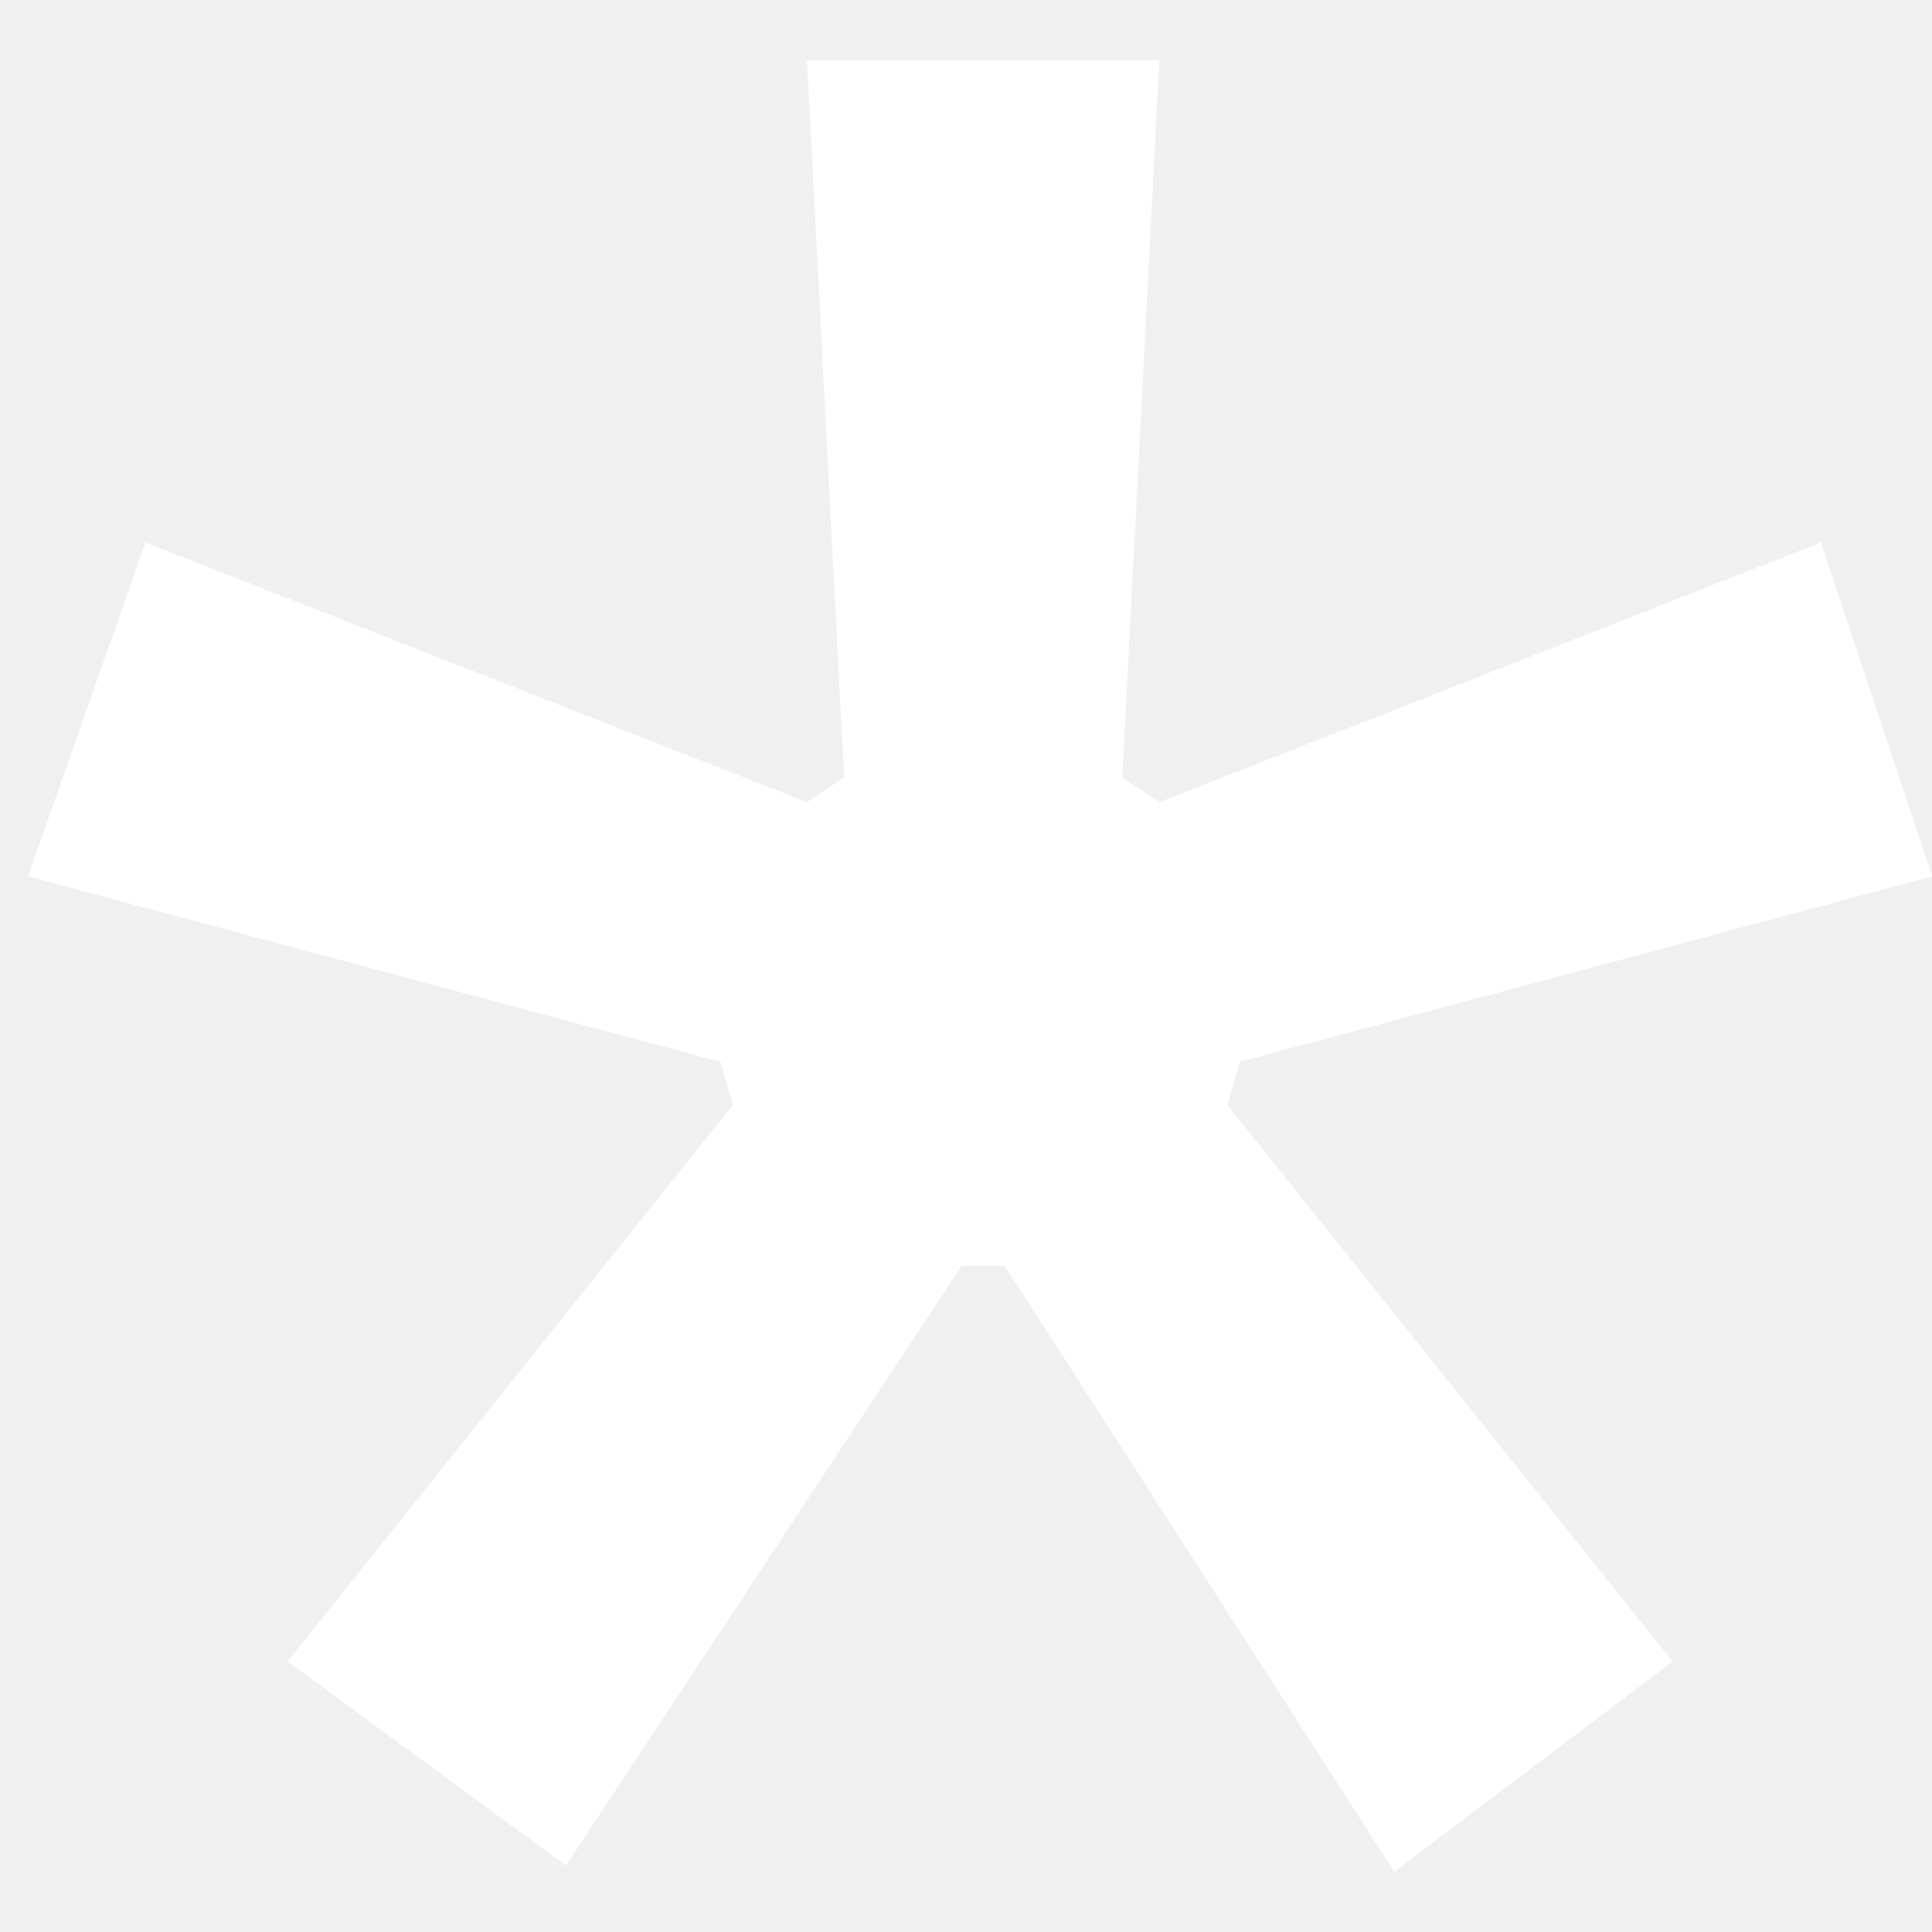
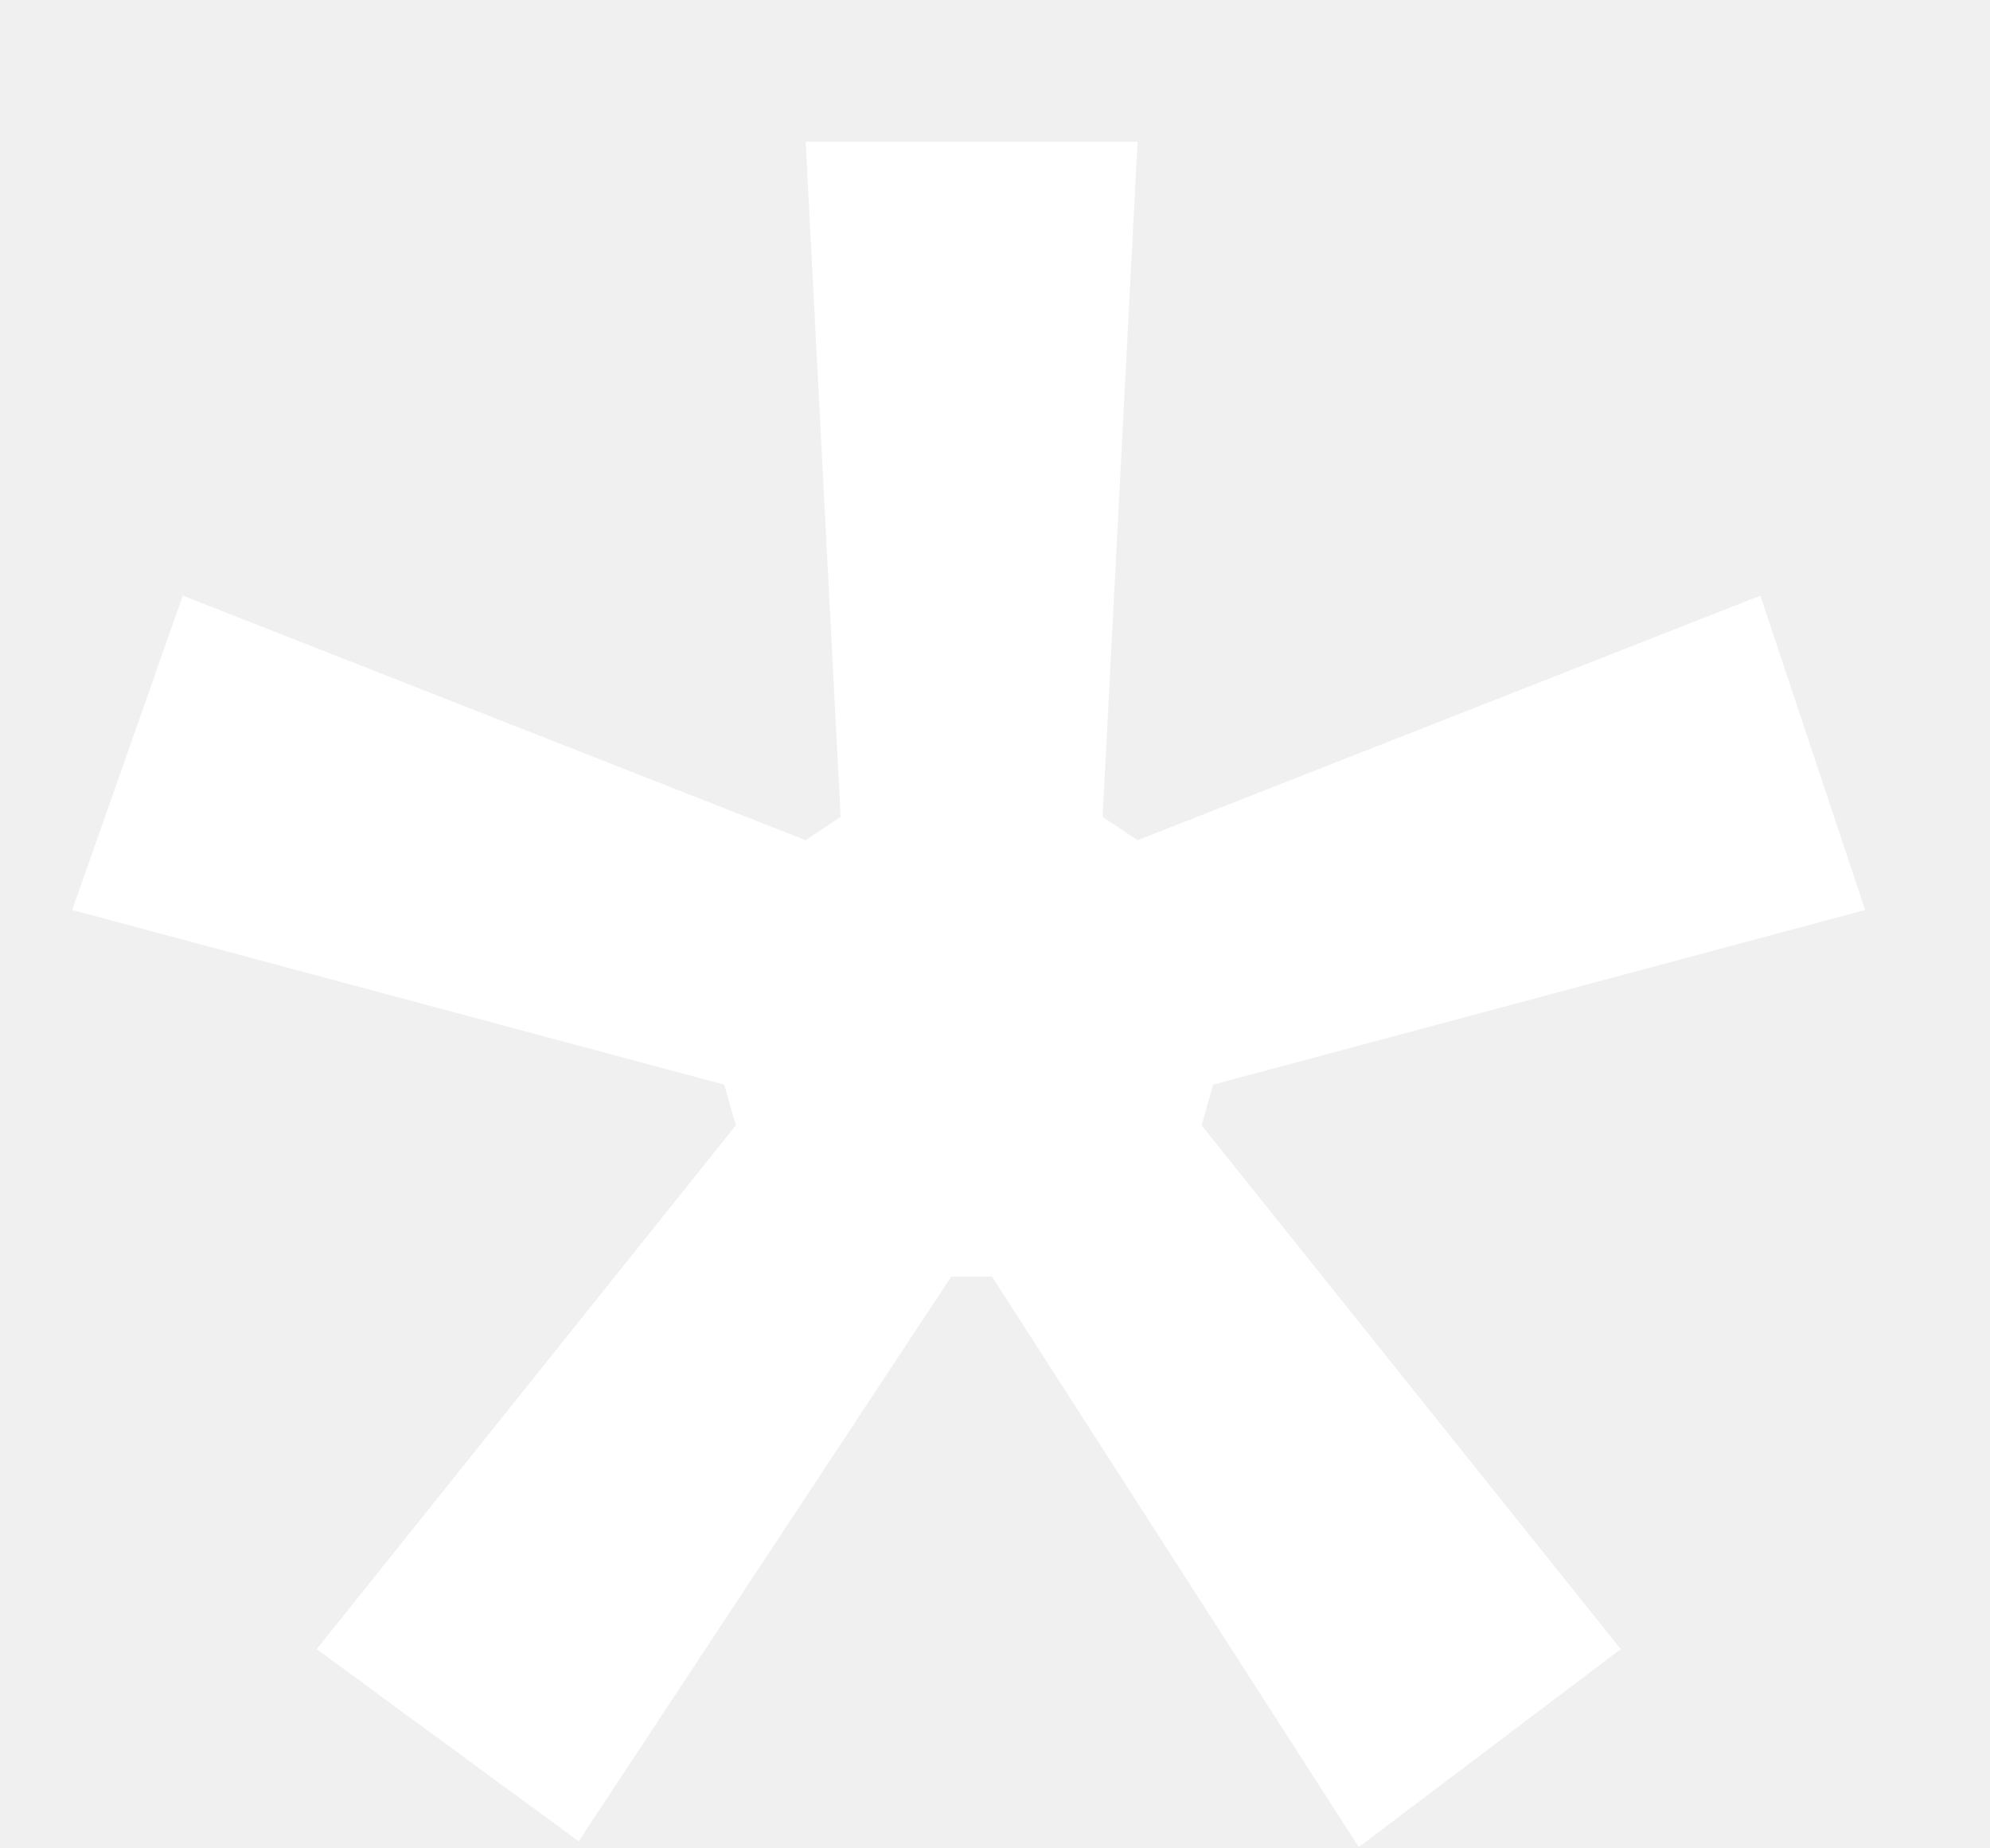
- <svg xmlns="http://www.w3.org/2000/svg" width="10" height="10" viewBox="0 0 10 10" fill="none">
-   <path d="M4.977 6.552H5.201L7.217 9.688L8.657 8.6L6.353 5.72L6.417 5.496L10.001 4.536L9.425 2.808L6.001 4.152L5.809 4.024L6.001 0.312H4.177L4.369 4.024L4.177 4.152L0.753 2.808L0.145 4.536L3.729 5.496L3.793 5.72L1.489 8.6L2.929 9.656L4.977 6.552Z" fill="white" />
+ <svg xmlns="http://www.w3.org/2000/svg" width="14" height="13" viewBox="0 0 14 13" fill="none">
+   <path d="M6.692 8.983H6.979L9.559 12.997L11.402 11.604L8.453 7.918L8.535 7.632L13.122 6.403L12.385 4.191L8.003 5.912L7.757 5.748L8.003 0.997H5.668L5.914 5.748L5.668 5.912L1.286 4.191L0.508 6.403L5.095 7.632L5.177 7.918L2.228 11.604L4.071 12.956L6.692 8.983Z" fill="white" />
</svg>
